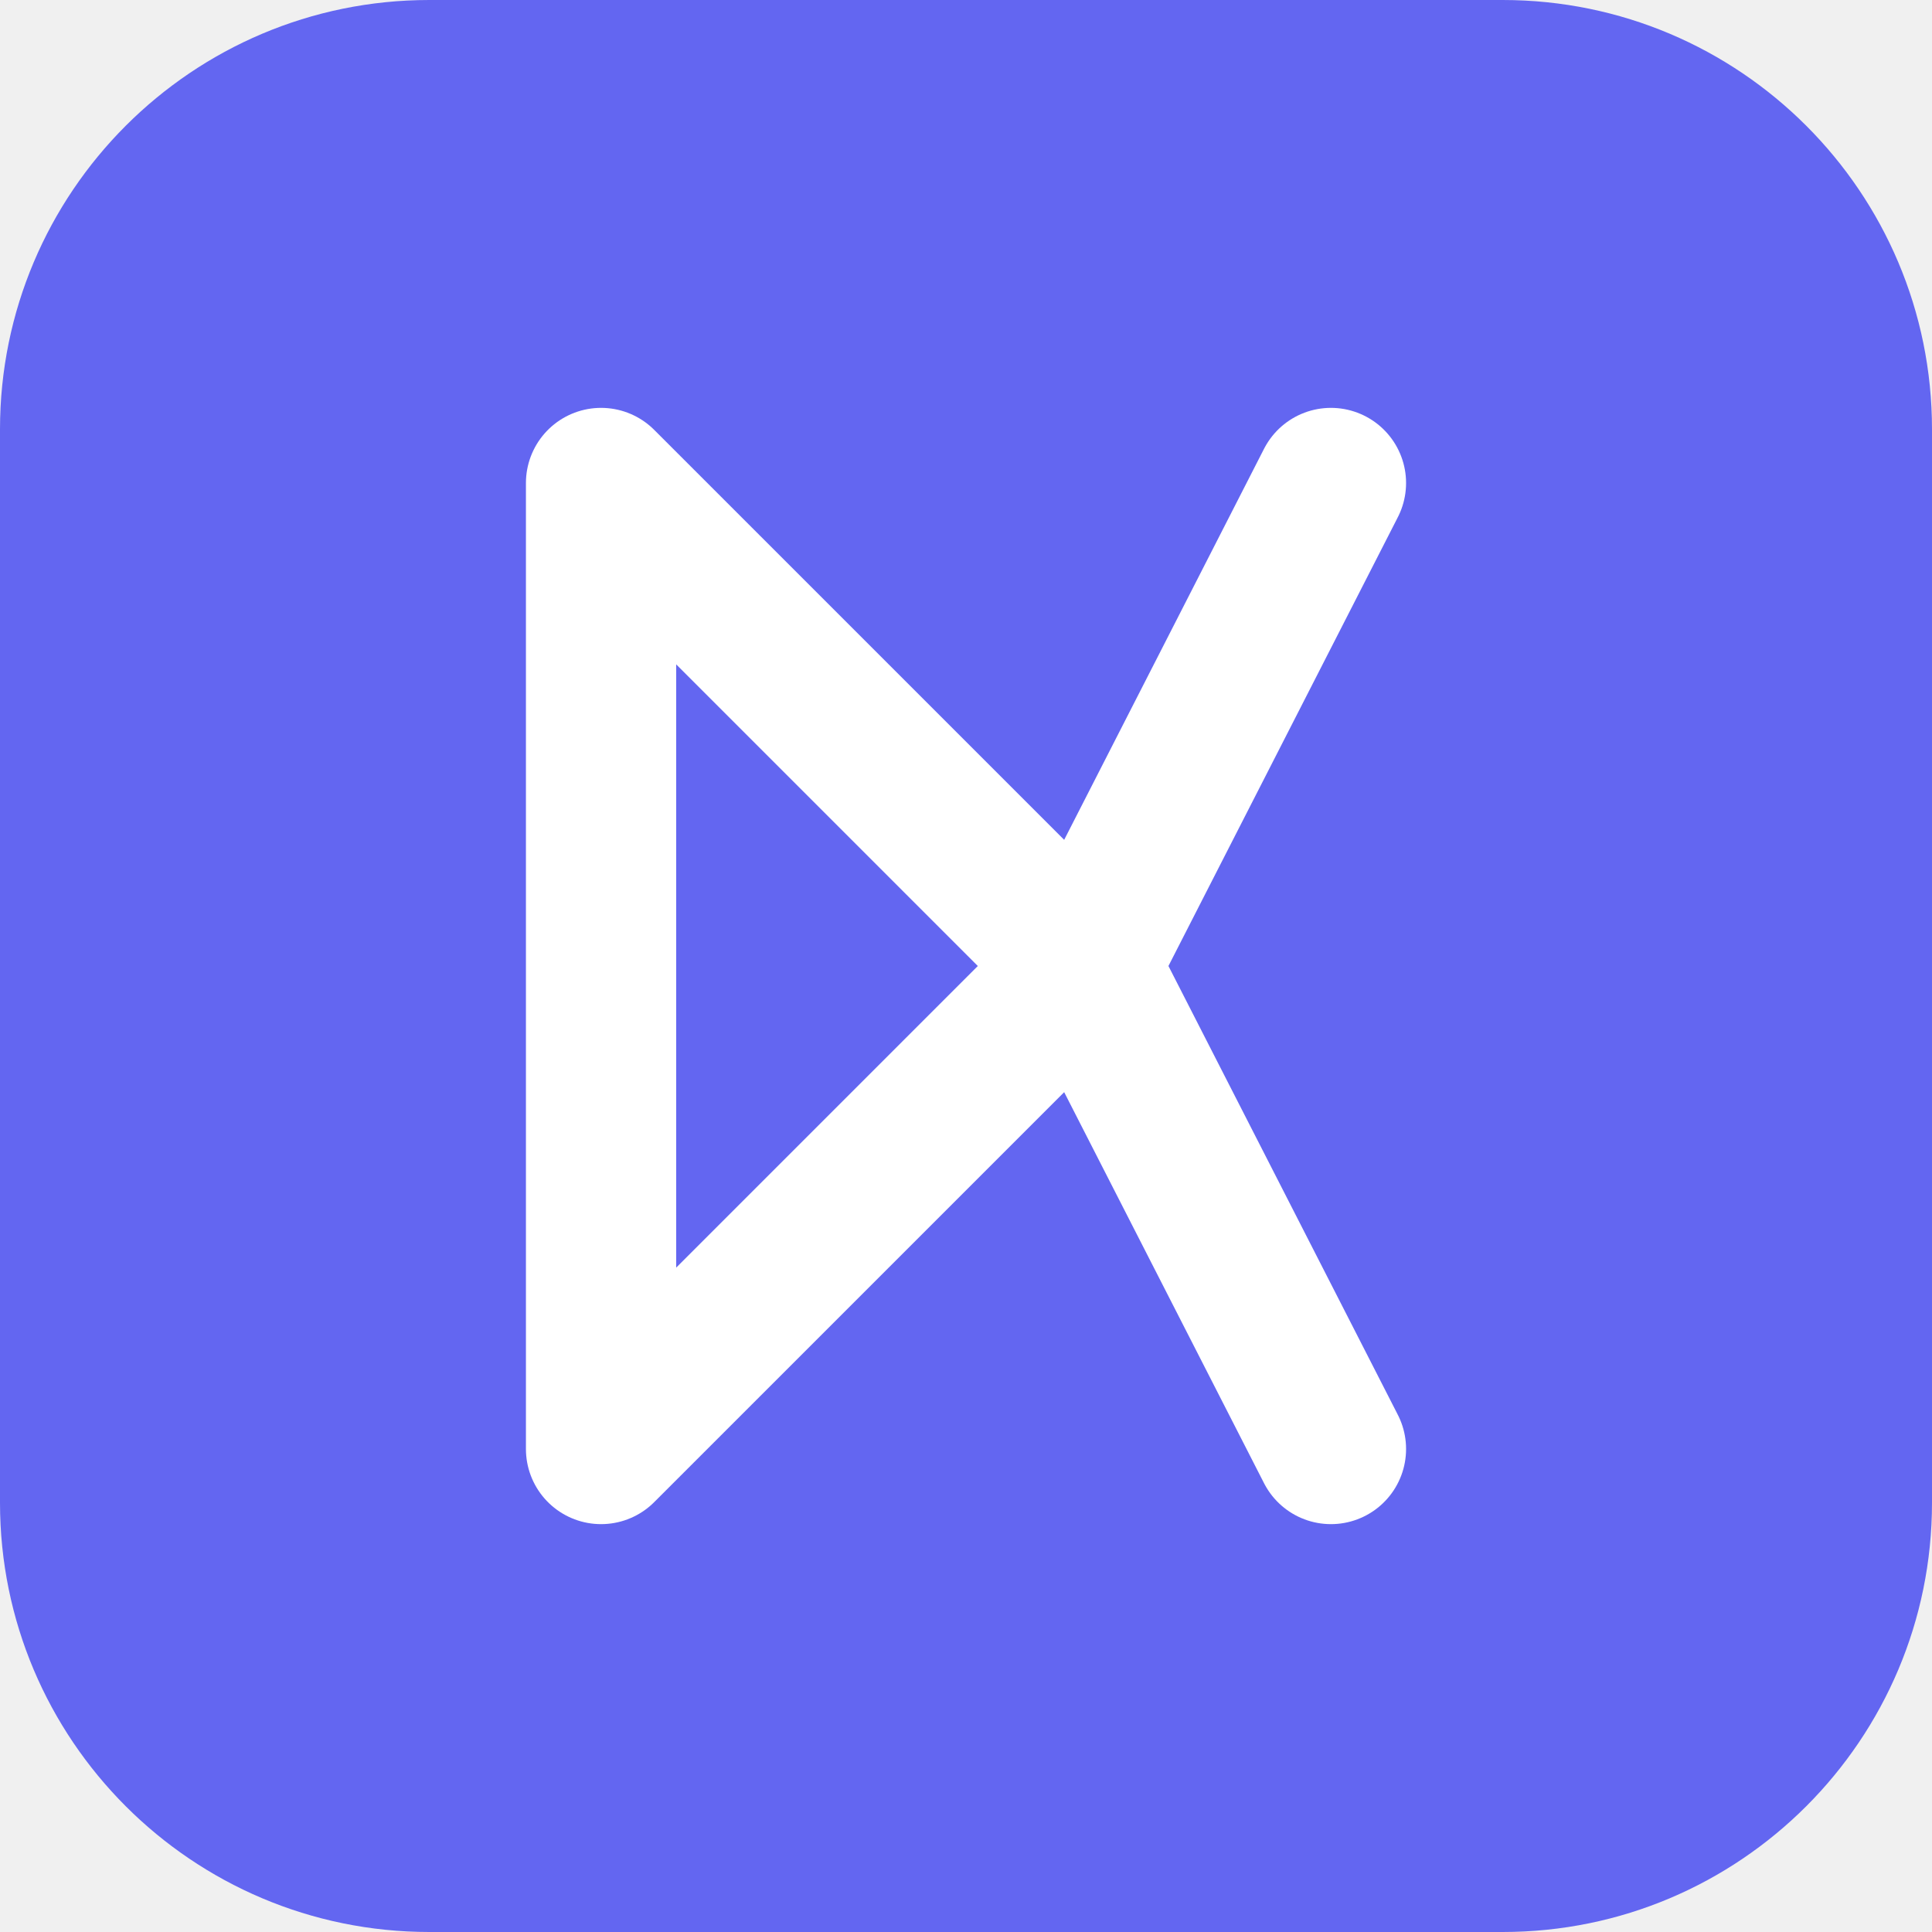
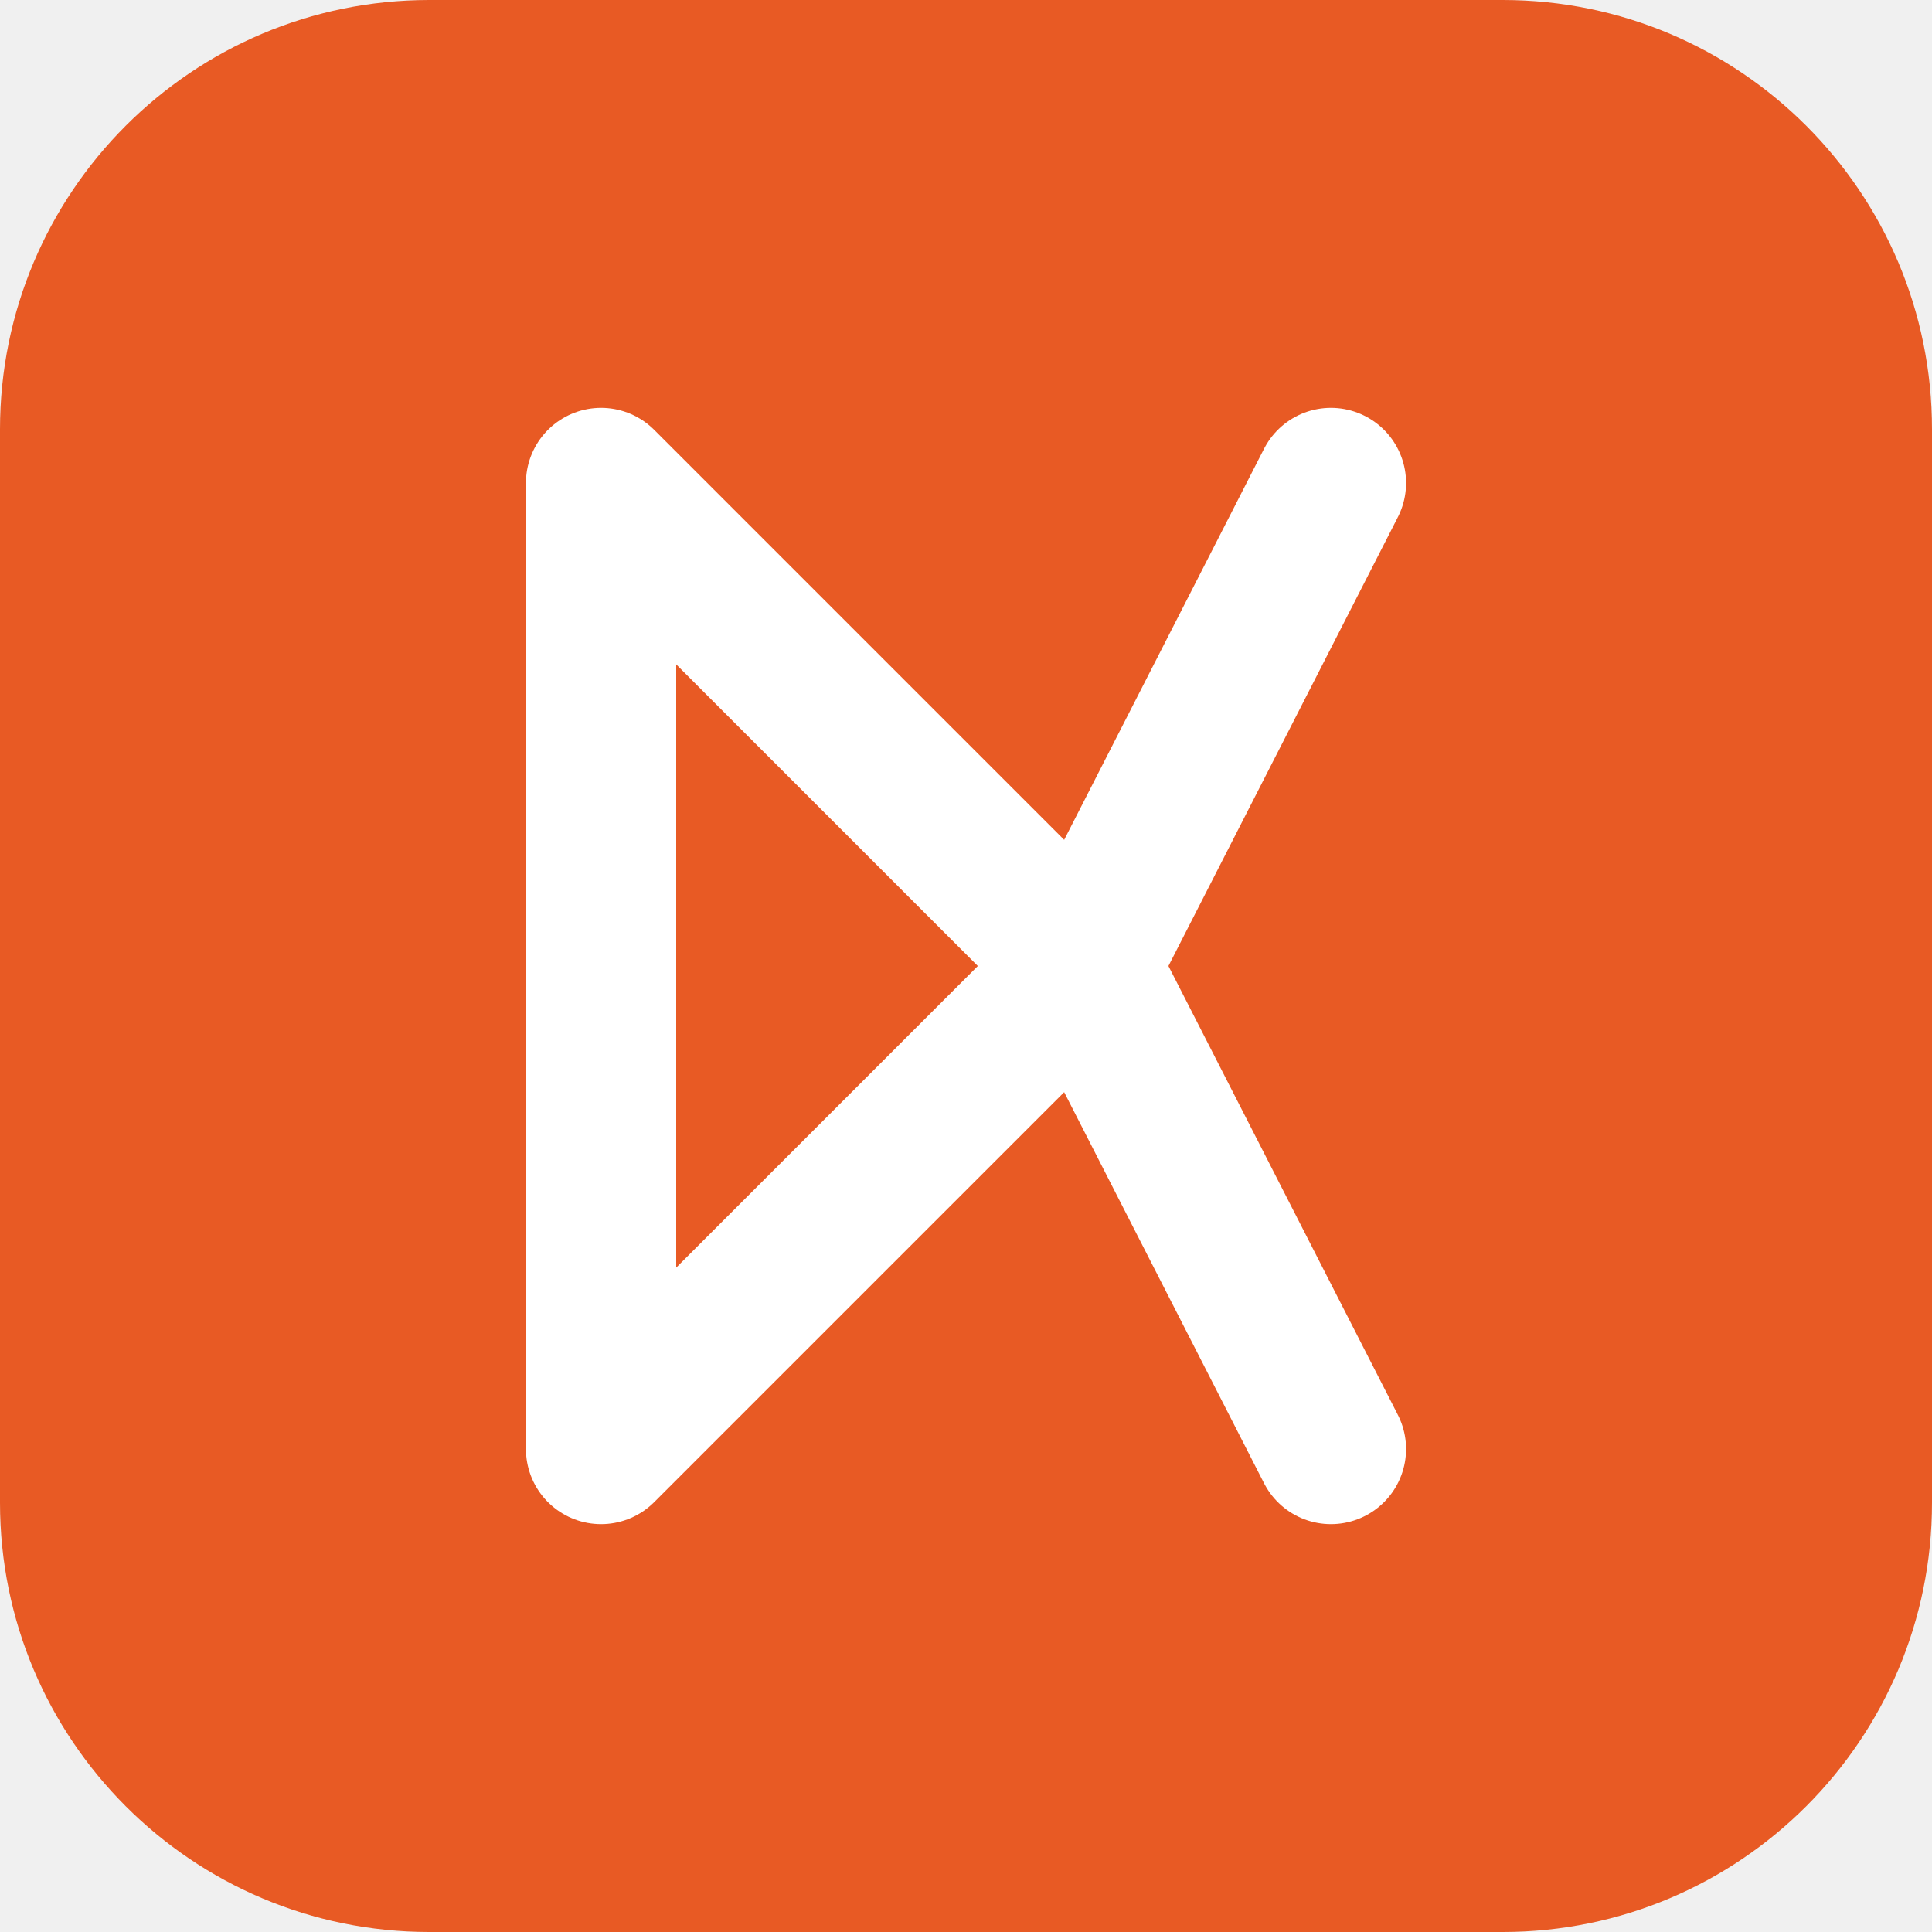
<svg xmlns="http://www.w3.org/2000/svg" width="180" height="180" viewBox="0 0 180 180" fill="none">
-   <rect width="180" height="180" rx="40" fill="#6366f1" />
+   <rect width="180" height="180" rx="40" fill="#e85a24" />
  <path d="M56 45V135M56 45L101 90M101 90L56 135M101 90L124 45M101 90L124 135" stroke="white" stroke-width="14" stroke-linecap="round" stroke-linejoin="round" />
</svg>
